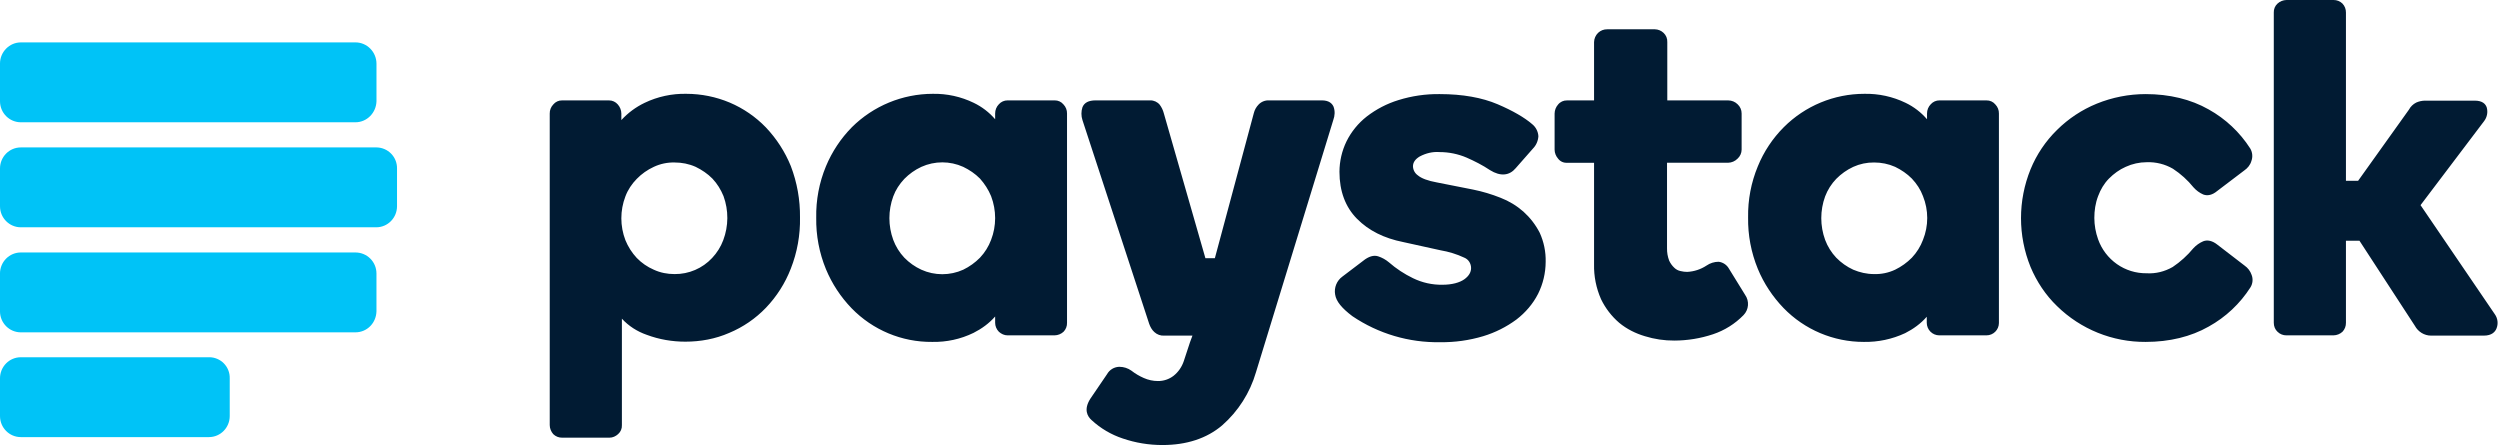
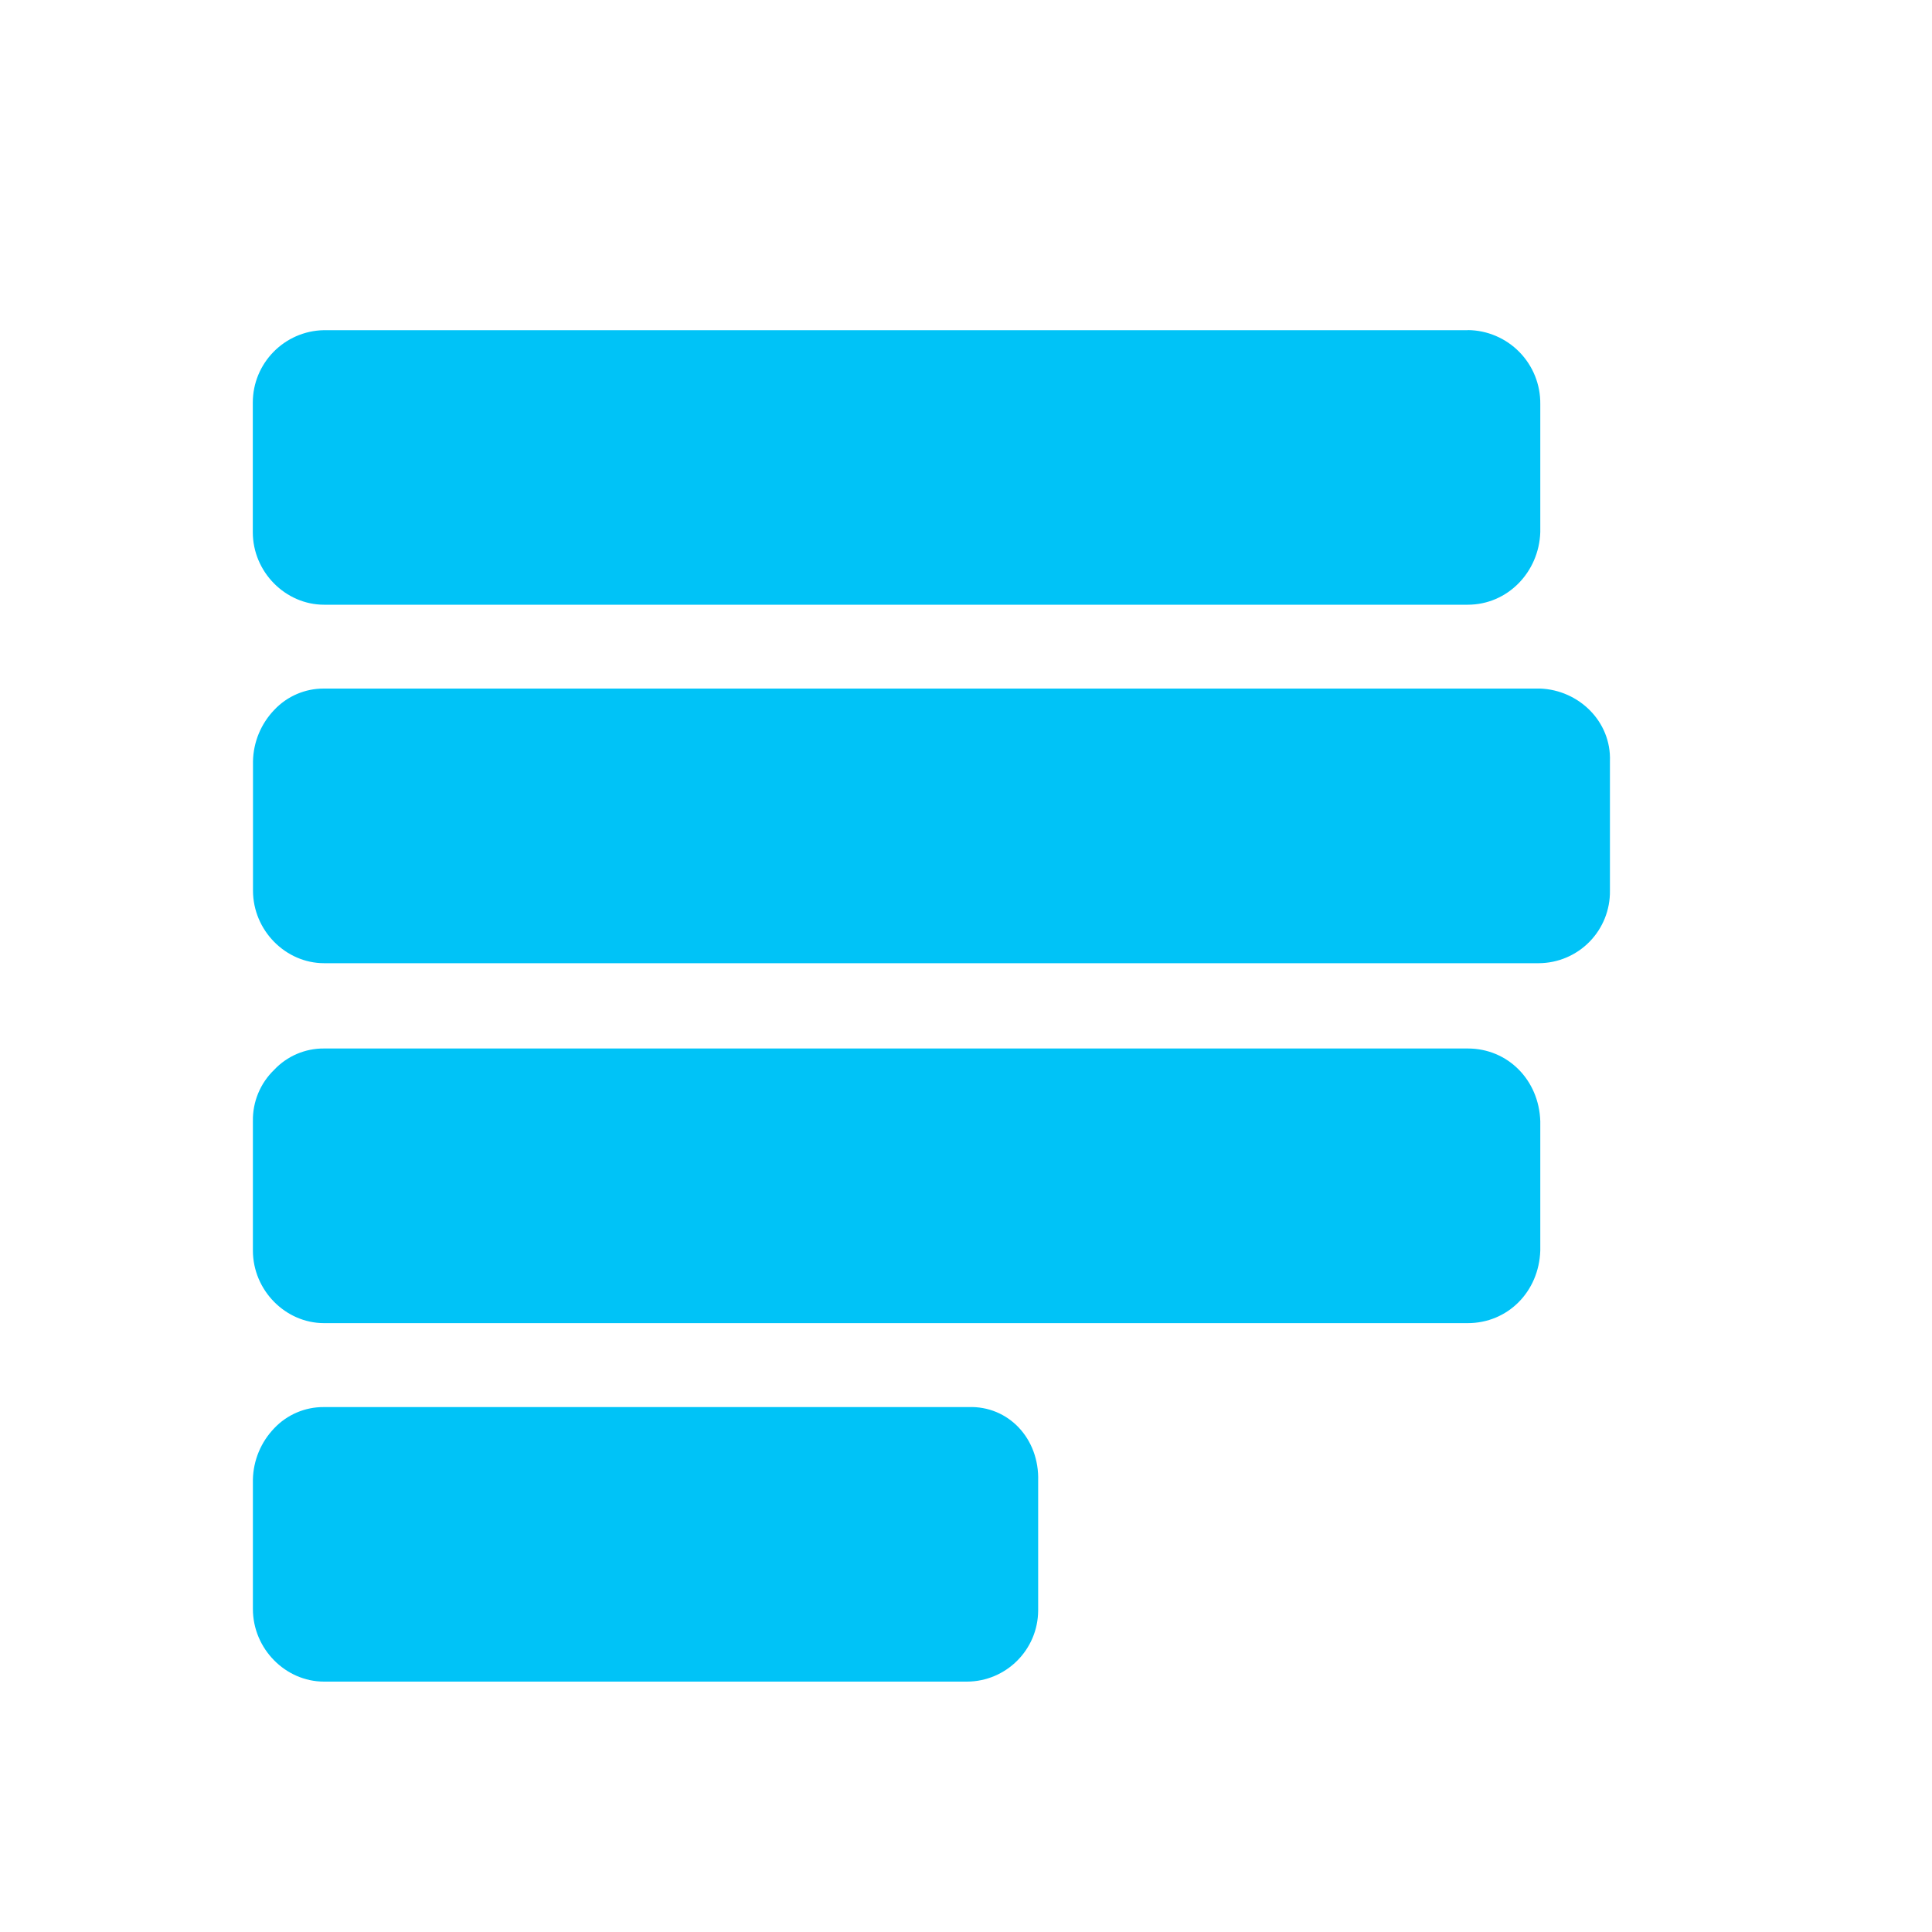
- <svg xmlns="http://www.w3.org/2000/svg" fill="none" viewBox="0 0 157 28">
-   <defs />
-   <g>
-     <path d="M22.32 2.663H1.306C.594 2.663 0 3.263 0 3.985v2.37c0 .74.594 1.324 1.307 1.324h21.012c.73 0 1.307-.602 1.324-1.323V4.002c0-.738-.594-1.34-1.323-1.34zm0 13.192H1.306a1.3 1.3 0 00-.924.388 1.33 1.33 0 00-.383.935v2.37c0 .74.594 1.323 1.307 1.323h21.012c.73 0 1.307-.584 1.324-1.322v-2.371c0-.739-.594-1.323-1.323-1.323zm-9.183 6.58H1.307c-.347 0-.68.139-.924.387a1.33 1.33 0 00-.383.935v2.37c0 .74.594 1.323 1.307 1.323H13.12c.73 0 1.307-.6 1.307-1.322v-2.371a1.29 1.29 0 00-1.29-1.323zM23.643 9.258H1.307c-.347 0-.68.14-.924.387a1.33 1.33 0 00-.383.936v2.37c0 .739.594 1.323 1.307 1.323h22.32c.73 0 1.306-.601 1.306-1.323v-2.37a1.301 1.301 0 00-1.29-1.323z" fill="#00C3F7" />
-     <path d="M48.101 8.005a6.927 6.927 0 00-2.274-1.563 7.041 7.041 0 00-2.716-.55 5.767 5.767 0 00-2.63.567c-.55.263-1.046.63-1.46 1.082V7.13a.876.876 0 00-.22-.567.721.721 0 00-.56-.258h-2.937a.697.697 0 00-.56.258.796.796 0 00-.221.567v19.566c0 .206.085.412.22.566a.776.776 0 00.56.224h2.971c.204 0 .39-.086.543-.224a.7.7 0 00.238-.566v-6.683c.424.464.967.808 1.561 1.014.781.292 1.596.43 2.427.43.95 0 1.884-.173 2.75-.55a6.859 6.859 0 002.308-1.58 7.45 7.45 0 001.562-2.457 8.34 8.34 0 00.577-3.213 8.761 8.761 0 00-.577-3.229A7.775 7.775 0 0048.1 8.005zm-2.681 7.077a3.33 3.33 0 01-.696 1.117 3.177 3.177 0 01-2.36 1.013c-.458 0-.899-.086-1.306-.275a3.324 3.324 0 01-1.07-.738 3.673 3.673 0 01-.713-1.117 3.837 3.837 0 010-2.748c.153-.412.408-.79.713-1.1a3.576 3.576 0 011.07-.755 2.888 2.888 0 011.306-.275c.459 0 .9.086 1.324.274.39.19.747.43 1.053.74.305.326.526.686.696 1.099a3.976 3.976 0 01-.017 2.765zm20.808-8.778h-2.953a.728.728 0 00-.543.24.823.823 0 00-.237.585v.36a4.143 4.143 0 00-1.341-1.03 5.652 5.652 0 00-2.58-.567 7.222 7.222 0 00-5.075 2.096 7.733 7.733 0 00-1.63 2.456 8.036 8.036 0 00-.61 3.23 8.15 8.15 0 00.61 3.23 7.88 7.88 0 001.613 2.456 6.959 6.959 0 005.058 2.112c.9.018 1.782-.171 2.597-.567.509-.257.984-.6 1.358-1.03v.395c0 .206.084.412.237.567.153.137.34.223.543.223h2.953a.855.855 0 00.56-.223.768.768 0 00.221-.567V7.129a.796.796 0 00-.22-.567.697.697 0 00-.56-.258zm-3.988 8.761a3.33 3.33 0 01-.696 1.117 3.83 3.83 0 01-1.052.755c-.832.378-1.8.378-2.631 0a3.575 3.575 0 01-1.07-.755 3.326 3.326 0 01-.695-1.117 3.976 3.976 0 010-2.731c.152-.412.39-.773.696-1.1.305-.309.661-.566 1.069-.755a3.194 3.194 0 012.63 0c.391.189.748.429 1.053.738.289.327.526.687.696 1.1.34.893.34 1.872 0 2.748zm33.437-1.77a4.794 4.794 0 00-1.443-.875 10.054 10.054 0 00-1.731-.516l-2.258-.446c-.577-.103-.984-.258-1.205-.447a.712.712 0 01-.305-.567c0-.24.136-.446.424-.618.39-.206.815-.31 1.256-.275.577 0 1.154.12 1.68.343.51.224 1.019.482 1.477.79.662.413 1.222.344 1.612-.12l1.087-1.236c.203-.207.322-.481.34-.773a1.06 1.06 0 00-.408-.773c-.459-.395-1.188-.825-2.156-1.237-.967-.412-2.19-.636-3.632-.636a8.343 8.343 0 00-2.597.378 6.273 6.273 0 00-1.986 1.03 4.552 4.552 0 00-1.273 1.564 4.417 4.417 0 00-.441 1.907c0 1.22.373 2.216 1.103 2.954.73.739 1.698 1.22 2.903 1.46l2.342.516c.51.086 1.018.24 1.494.464.254.103.424.36.424.652 0 .258-.136.498-.424.705-.289.206-.764.343-1.375.343a4.051 4.051 0 01-1.85-.412 6.792 6.792 0 01-1.51-.996 2.037 2.037 0 00-.68-.378c-.271-.086-.594 0-.95.292l-1.29.979a1.147 1.147 0 00-.458 1.134c.067.43.424.858 1.086 1.357a9.543 9.543 0 005.516 1.632 8.993 8.993 0 002.699-.378 6.83 6.83 0 002.087-1.048c.56-.43 1.036-.98 1.358-1.615a4.543 4.543 0 00.475-2.01 4.168 4.168 0 00-.373-1.82 4.638 4.638 0 00-1.018-1.323zm12.899 3.574a.857.857 0 00-.645-.43c-.271 0-.543.086-.764.24a2.43 2.43 0 01-1.205.396c-.136 0-.288-.017-.424-.052a.777.777 0 01-.39-.206 1.43 1.43 0 01-.323-.446 2.092 2.092 0 01-.136-.79v-5.36h3.836a.86.86 0 00.594-.258.77.77 0 00.255-.567V7.13a.773.773 0 00-.255-.584.833.833 0 00-.577-.24h-3.836v-3.66a.736.736 0 00-.237-.584.814.814 0 00-.544-.223h-2.987a.817.817 0 00-.577.223.838.838 0 00-.254.584v3.66h-1.698a.697.697 0 00-.56.257.876.876 0 00-.22.567v2.267c0 .206.084.413.22.567a.65.65 0 00.56.258h1.698v6.373a5.14 5.14 0 00.441 2.199 4.575 4.575 0 001.137 1.477c.475.395 1.035.67 1.612.842a6.125 6.125 0 001.851.275 7.73 7.73 0 002.427-.396 4.802 4.802 0 001.918-1.202.999.999 0 00.101-1.271l-1.018-1.65zm16.175-10.565h-2.953a.728.728 0 00-.543.24.822.822 0 00-.238.585v.36a4.13 4.13 0 00-1.341-1.03 5.67 5.67 0 00-2.596-.567 7.152 7.152 0 00-5.058 2.096 7.468 7.468 0 00-1.63 2.456 8.017 8.017 0 00-.611 3.212 8.156 8.156 0 00.611 3.23c.374.91.934 1.752 1.613 2.456a7.006 7.006 0 005.041 2.13 5.884 5.884 0 002.596-.55c.51-.257.985-.6 1.358-1.03v.378c.002.21.084.41.23.557a.783.783 0 00.551.233h2.97a.78.78 0 00.781-.773V7.13a.795.795 0 00-.221-.567.696.696 0 00-.56-.258zm-3.988 8.761a3.34 3.34 0 01-.696 1.117 3.83 3.83 0 01-1.053.755 2.907 2.907 0 01-1.323.275c-.459 0-.9-.103-1.307-.275a3.576 3.576 0 01-1.07-.755 3.34 3.34 0 01-.696-1.117 3.982 3.982 0 010-2.731 3.27 3.27 0 01.696-1.1c.306-.309.662-.566 1.07-.755a3.077 3.077 0 011.307-.275c.458 0 .899.086 1.323.274.391.19.747.43 1.053.74.305.326.543.686.696 1.099a3.67 3.67 0 010 2.748zm20.198 1.615l-1.698-1.306c-.322-.257-.628-.326-.899-.223a1.82 1.82 0 00-.628.447 6.03 6.03 0 01-1.29 1.168c-.509.292-1.07.43-1.647.395a3.165 3.165 0 01-1.855-.575 3.224 3.224 0 01-1.183-1.555 4.046 4.046 0 01-.237-1.34c0-.464.067-.928.237-1.374.153-.413.374-.79.679-1.1.306-.309.662-.567 1.052-.739a3.175 3.175 0 011.324-.291 3.06 3.06 0 011.647.412 5.61 5.61 0 011.29 1.168c.169.189.373.343.611.447.271.103.577.034.882-.224l1.698-1.288c.203-.138.373-.344.441-.584a.923.923 0 00-.068-.79 7.35 7.35 0 00-2.614-2.457c-1.12-.635-2.461-.962-3.955-.962a8.163 8.163 0 00-3.072.601 7.65 7.65 0 00-2.495 1.65 7.357 7.357 0 00-1.663 2.473 8.154 8.154 0 000 6.133c.39.927.95 1.769 1.663 2.456a7.876 7.876 0 005.567 2.25c1.494 0 2.835-.326 3.955-.962a7.307 7.307 0 002.631-2.473.886.886 0 00.068-.773 1.167 1.167 0 00-.441-.584zm15.716 3.057l-4.667-6.854 3.989-5.273a.978.978 0 00.169-.86c-.068-.205-.254-.429-.746-.429h-3.157a1.39 1.39 0 00-.527.12 1.058 1.058 0 00-.458.447l-3.191 4.467h-.764V.79a.794.794 0 00-.22-.567.78.78 0 00-.56-.223h-2.954a.856.856 0 00-.56.223.72.72 0 00-.237.567v19.48c0 .223.084.43.237.567a.778.778 0 00.56.223h2.954a.856.856 0 00.56-.223.794.794 0 00.22-.567v-5.153h.849l3.479 5.342c.204.378.595.618 1.019.618h3.31c.509 0 .712-.24.797-.446a.933.933 0 00-.102-.894zM83.015 6.304h-3.31a.852.852 0 00-.662.258 1.178 1.178 0 00-.305.55l-2.445 9.104H75.7l-2.613-9.104a1.54 1.54 0 00-.255-.533.756.756 0 00-.594-.275h-3.429c-.44 0-.712.138-.831.43-.085.257-.085.55 0 .807l4.192 12.798c.068.189.17.378.323.515.17.155.39.24.627.223h1.766l-.153.413-.39 1.185c-.12.36-.34.687-.645.927a1.58 1.58 0 01-.985.327c-.305 0-.61-.069-.882-.19a3.618 3.618 0 01-.781-.463 1.29 1.29 0 00-.747-.24h-.034a.908.908 0 00-.747.463l-1.052 1.546c-.424.67-.187 1.1.085 1.34a5.36 5.36 0 001.952 1.151 7.679 7.679 0 002.495.412c1.51 0 2.783-.412 3.75-1.236a7.067 7.067 0 002.122-3.333l4.855-15.838c.102-.275.119-.567.017-.842-.085-.189-.272-.395-.73-.395z" fill="#011B33" />
-   </g>
+ <svg xmlns="http://www.w3.org/2000/svg" width="20" height="20" fill="none">
+   <path fill="#00c3f7" d="M15.194 3.418H3.354a.75.75 0 0 0-.737.751v1.34c0 .413.339.751.737.751h11.84c.413 0 .737-.338.751-.75V4.183a.757.757 0 0 0-.75-.766m0 7.437H3.354a.7.7 0 0 0-.516.221.72.72 0 0 0-.22.53v1.34c0 .413.338.752.736.752h11.84c.413 0 .737-.324.751-.751v-1.34c-.014-.428-.338-.752-.75-.752m-5.169 3.712H3.354a.7.7 0 0 0-.516.22.79.79 0 0 0-.22.53v1.34c0 .413.338.752.736.752h6.656a.74.74 0 0 0 .737-.736v-1.34c.014-.442-.31-.781-.722-.766m5.92-7.438H3.355a.7.7 0 0 0-.516.221.79.79 0 0 0-.22.53v1.34c0 .413.338.752.736.752H15.93a.74.74 0 0 0 .736-.751V7.88c.015-.413-.324-.737-.722-.752" />
</svg>
